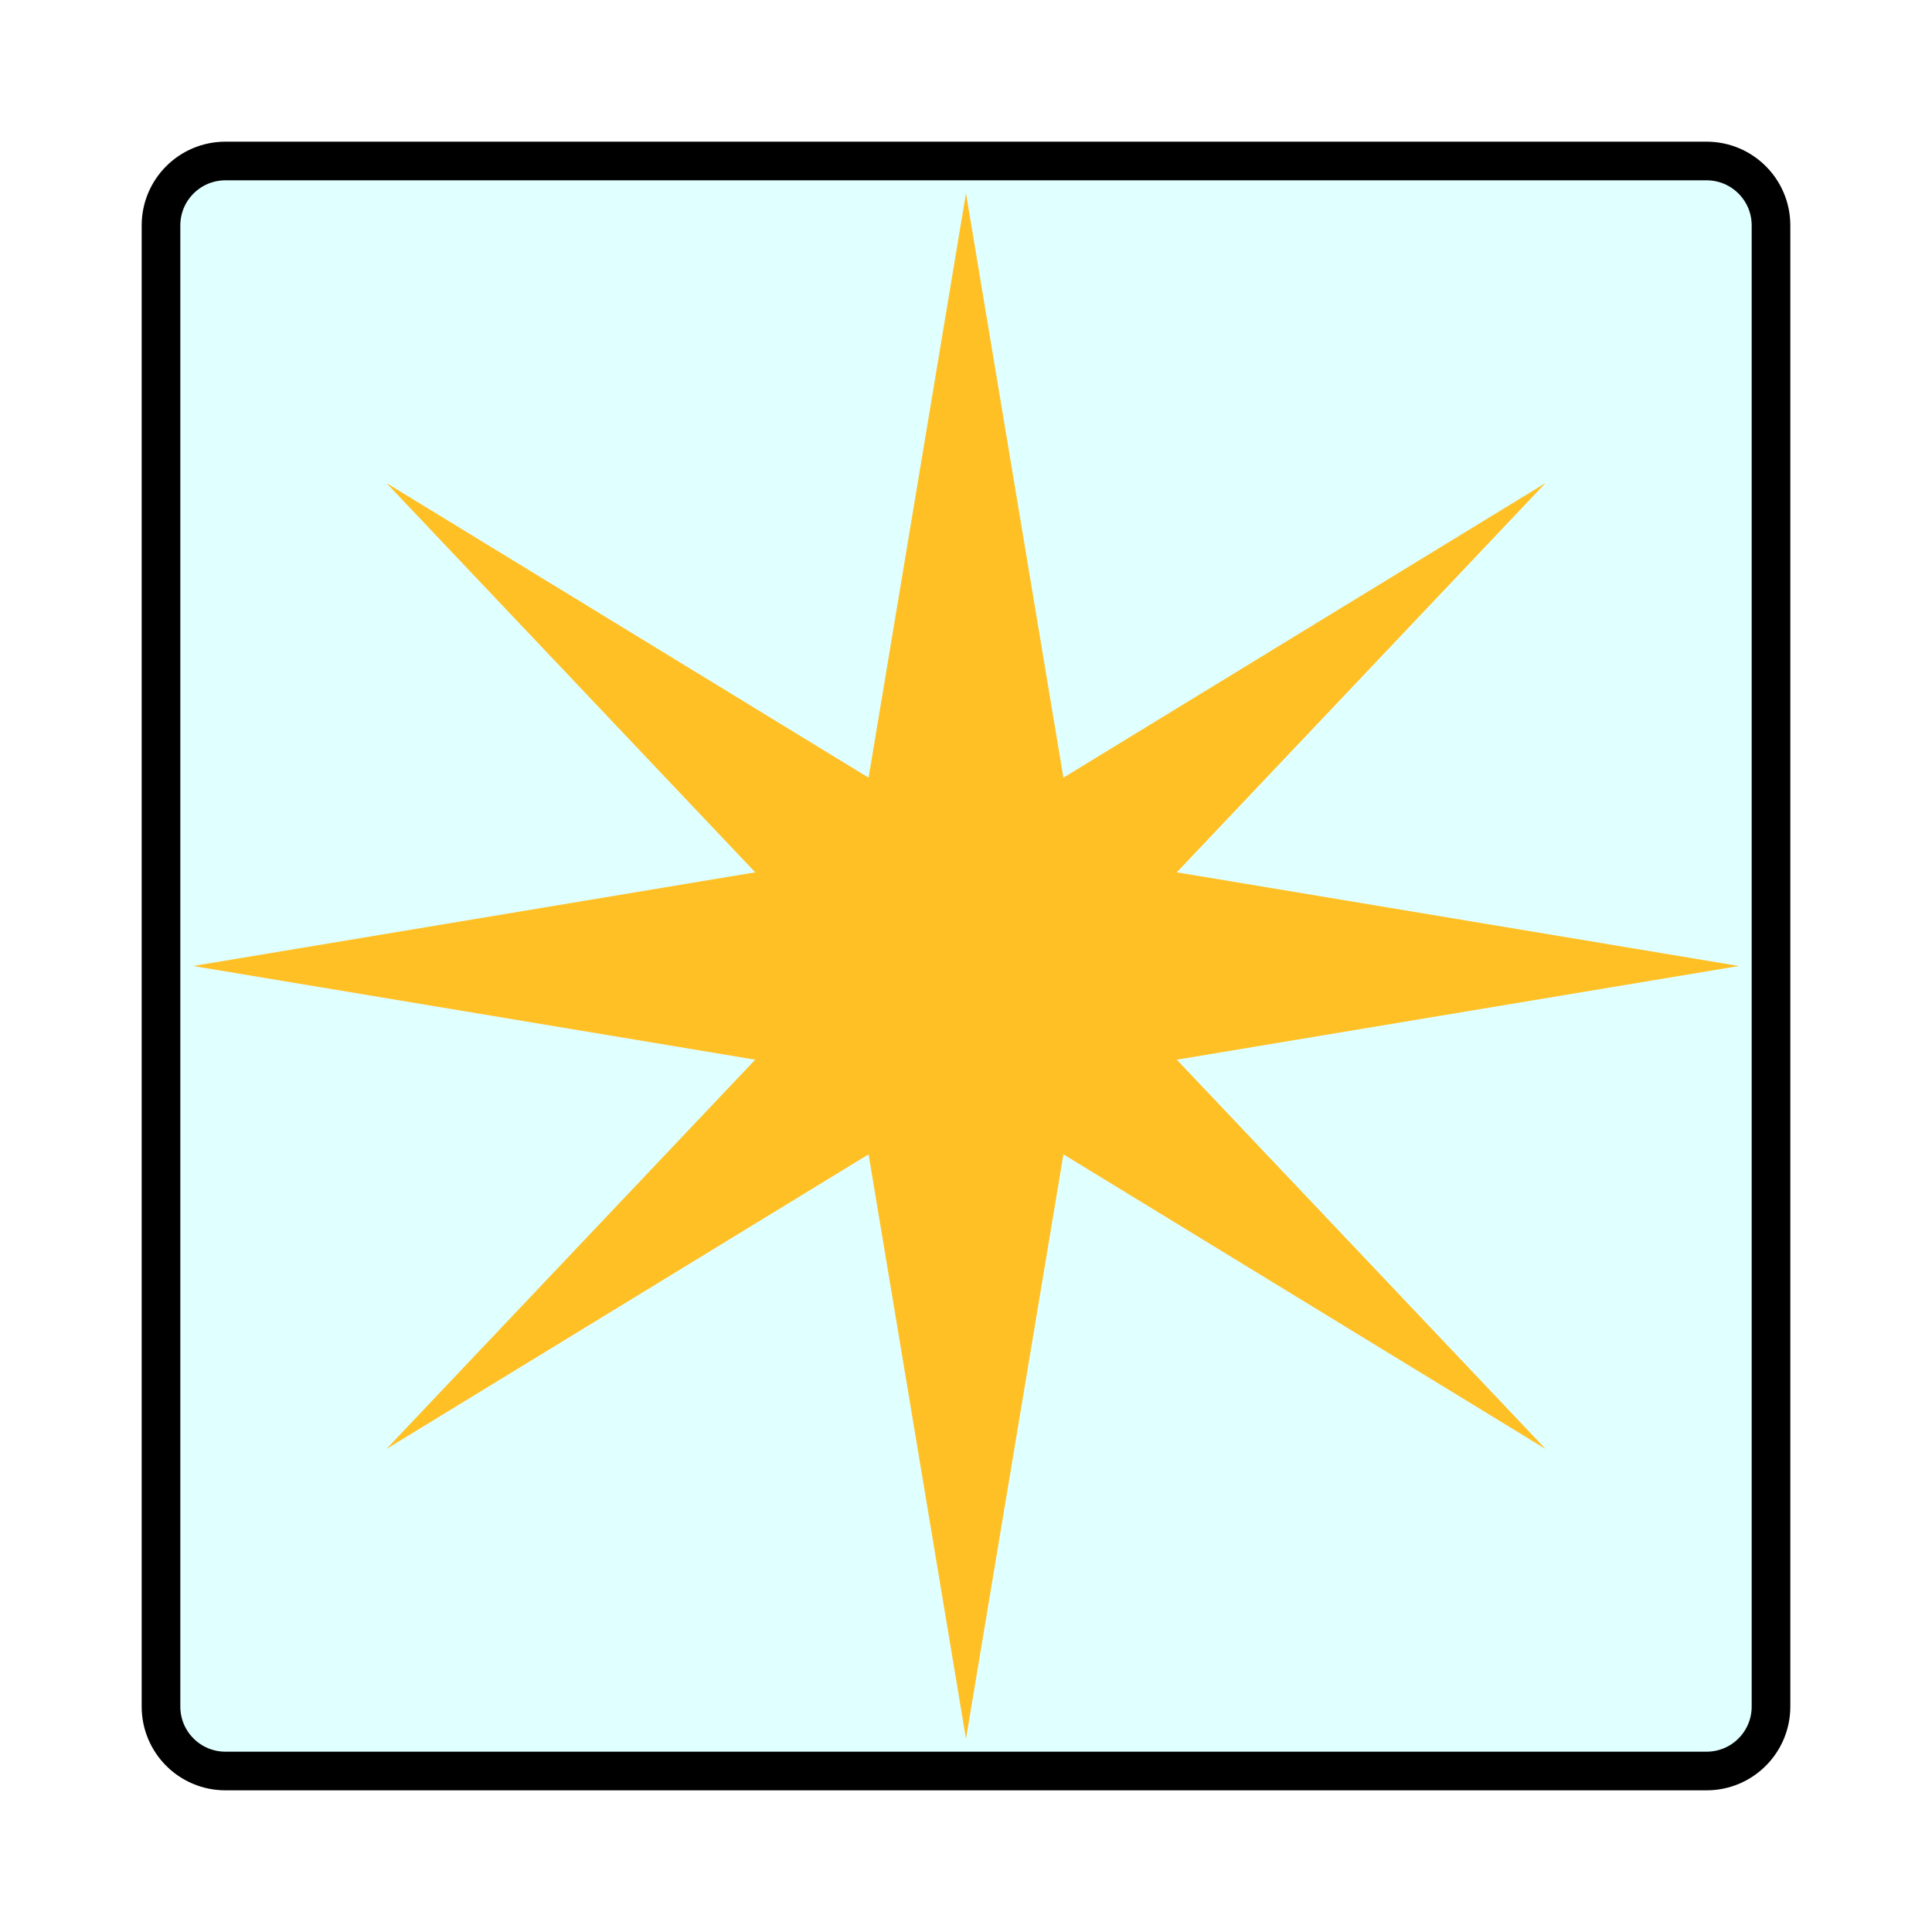
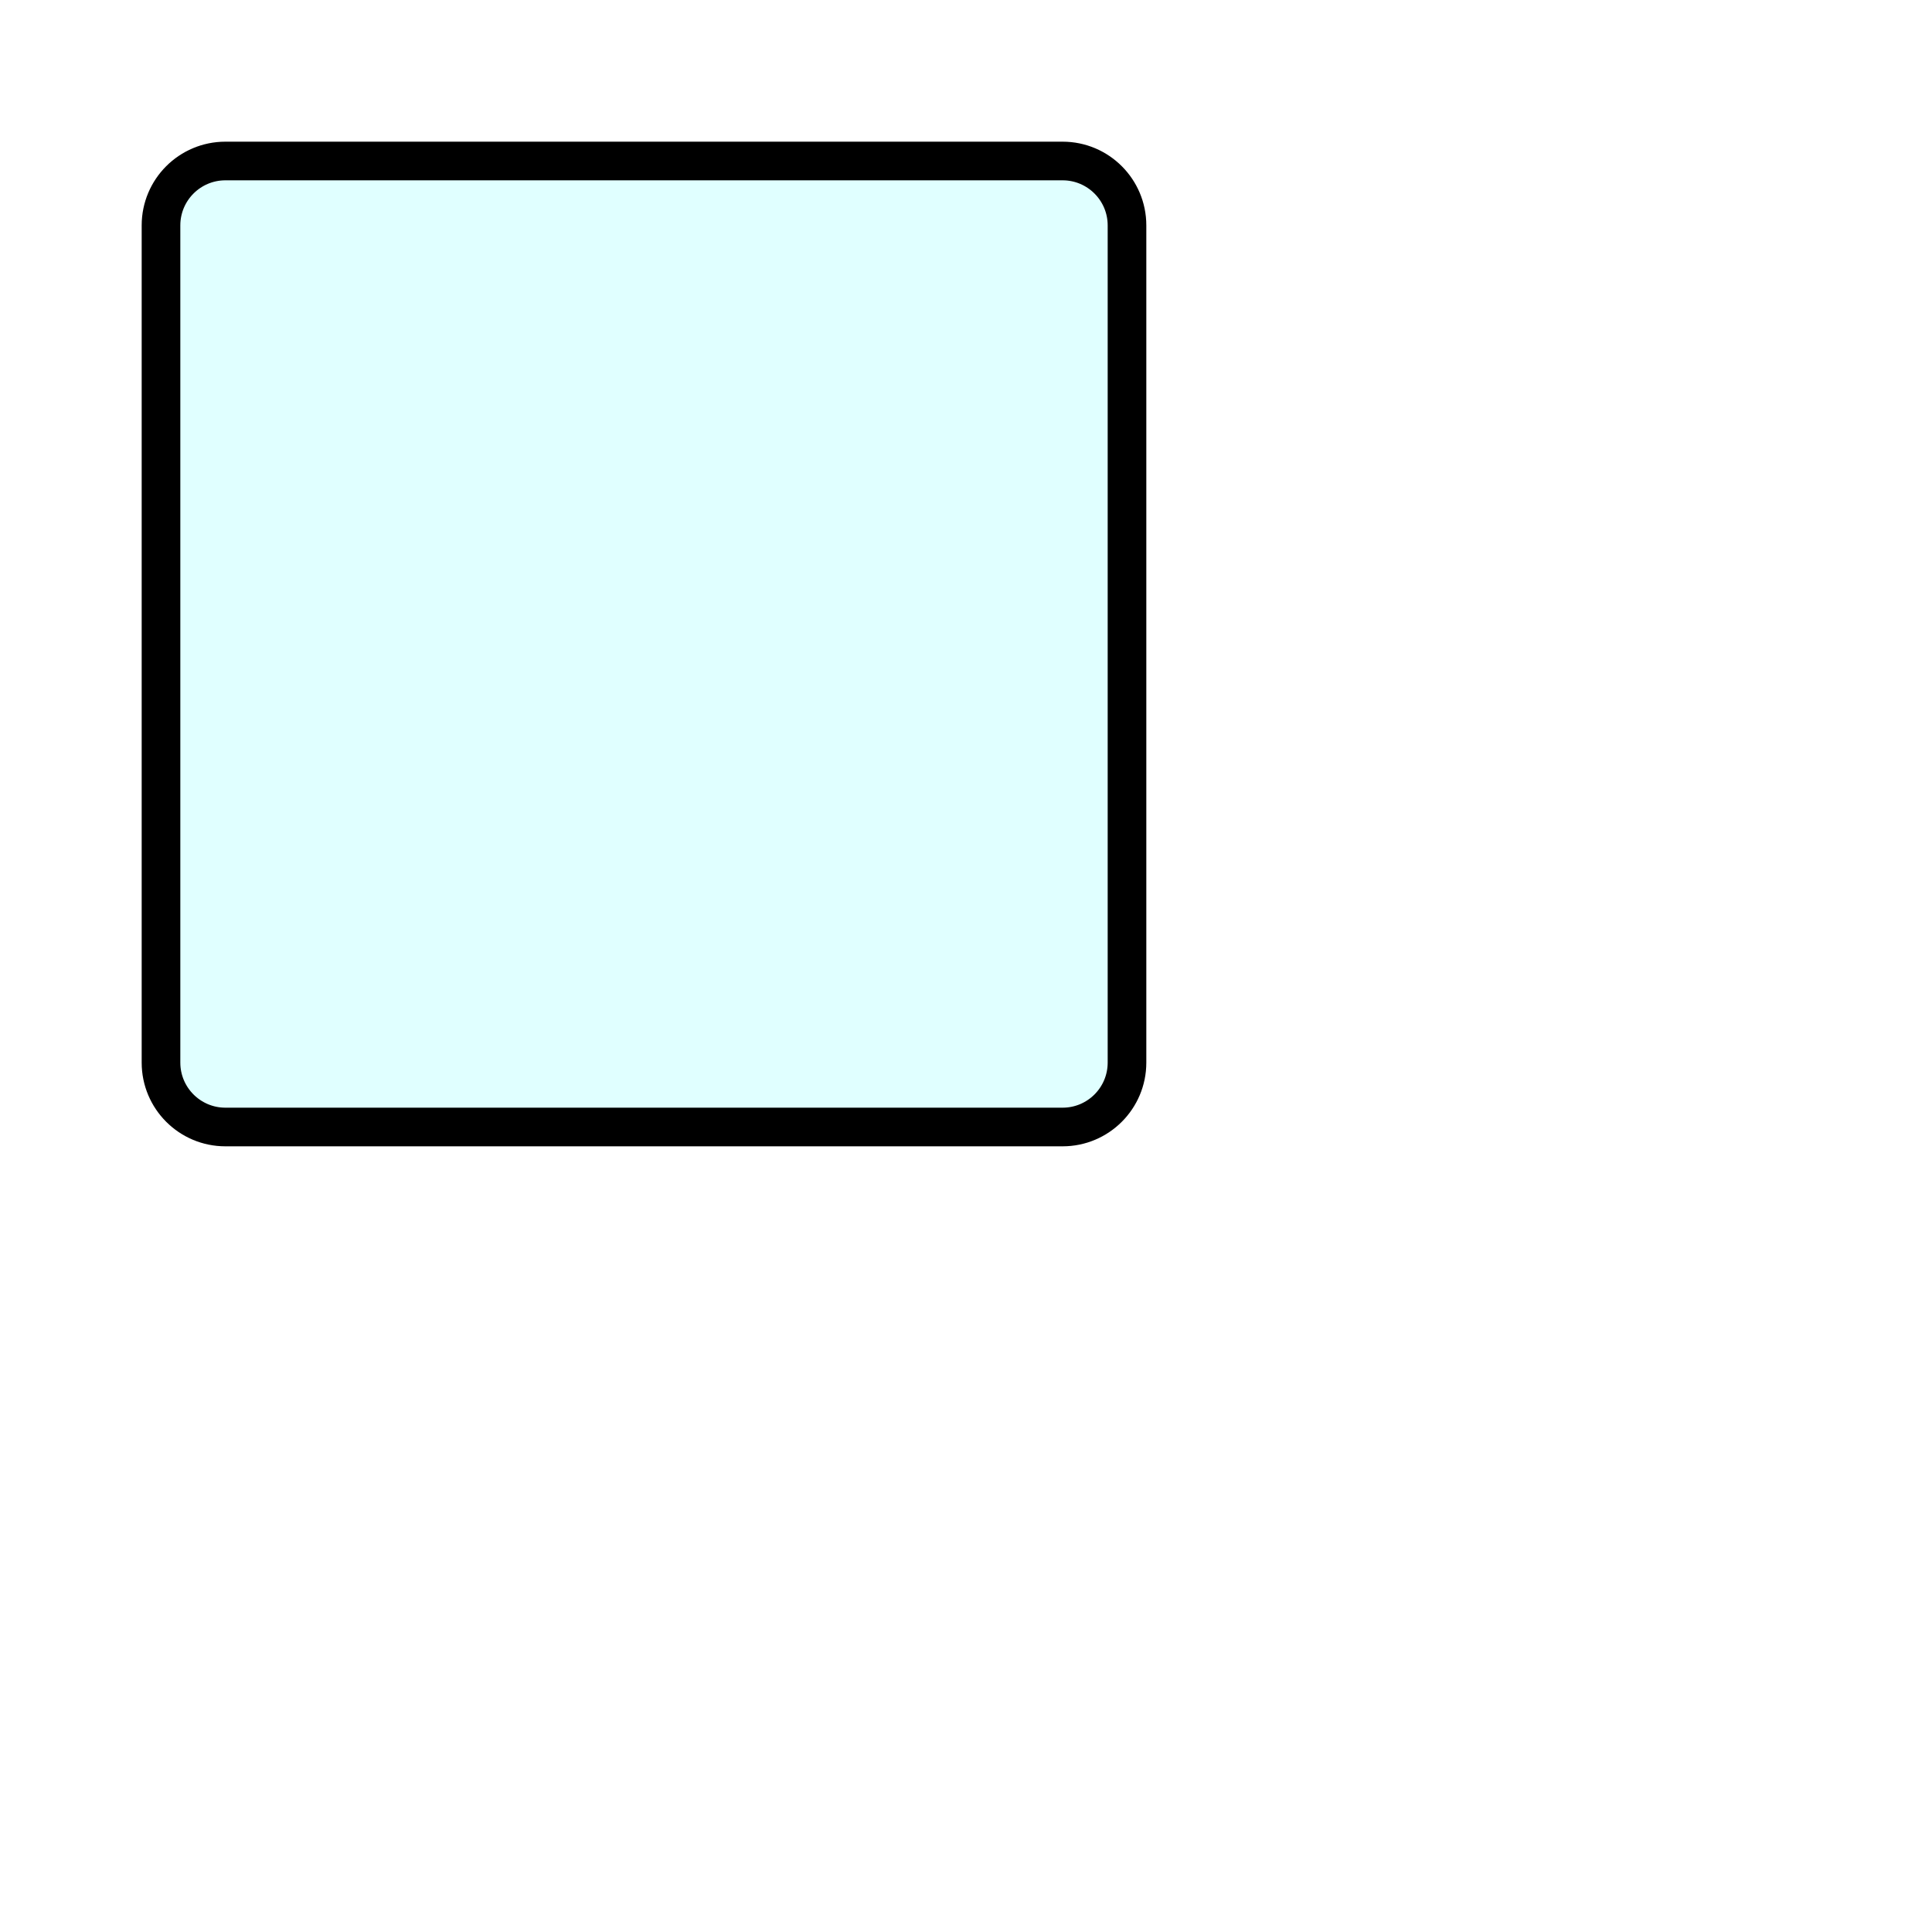
<svg xmlns="http://www.w3.org/2000/svg" height="300" width="300">
  <a id="sun">
-     <rect x="25" y="25" rx="10" ry="10" width="250" height="250" fill="rgb(224,255,255)" stroke=" black" stroke-width="6" />
-     <polygon points="150, 30 130,150 170,150" fill="rgb(255,192,037)" />
-     <polygon points="150, 270 130,150 170,150" fill="rgb(255,192,037)" />
-     <polygon points="30, 150 150,130 150,170" fill="rgb(255,192,037)" />
-     <polygon points="270, 150 150,130 150,170" fill="rgb(255,192,037)" />
-     <polygon points="240, 225 150,130 150,170" fill="rgb(255,192,037)" />
-     <polygon points="240, 75 150,130 150,170" fill="rgb(255,192,037)" />
-     <polygon points="60, 75 150,130 150,170" fill="rgb(255,192,037)" />
-     <polygon points="60, 225 150,130 150,170" fill="rgb(255,192,037)" />
+     <rect x="25" y="25" rx="10" ry="10" width="150" height="150" fill="rgb(224,255,255)" stroke=" black" stroke-width="6" />
  </a>
</svg>
